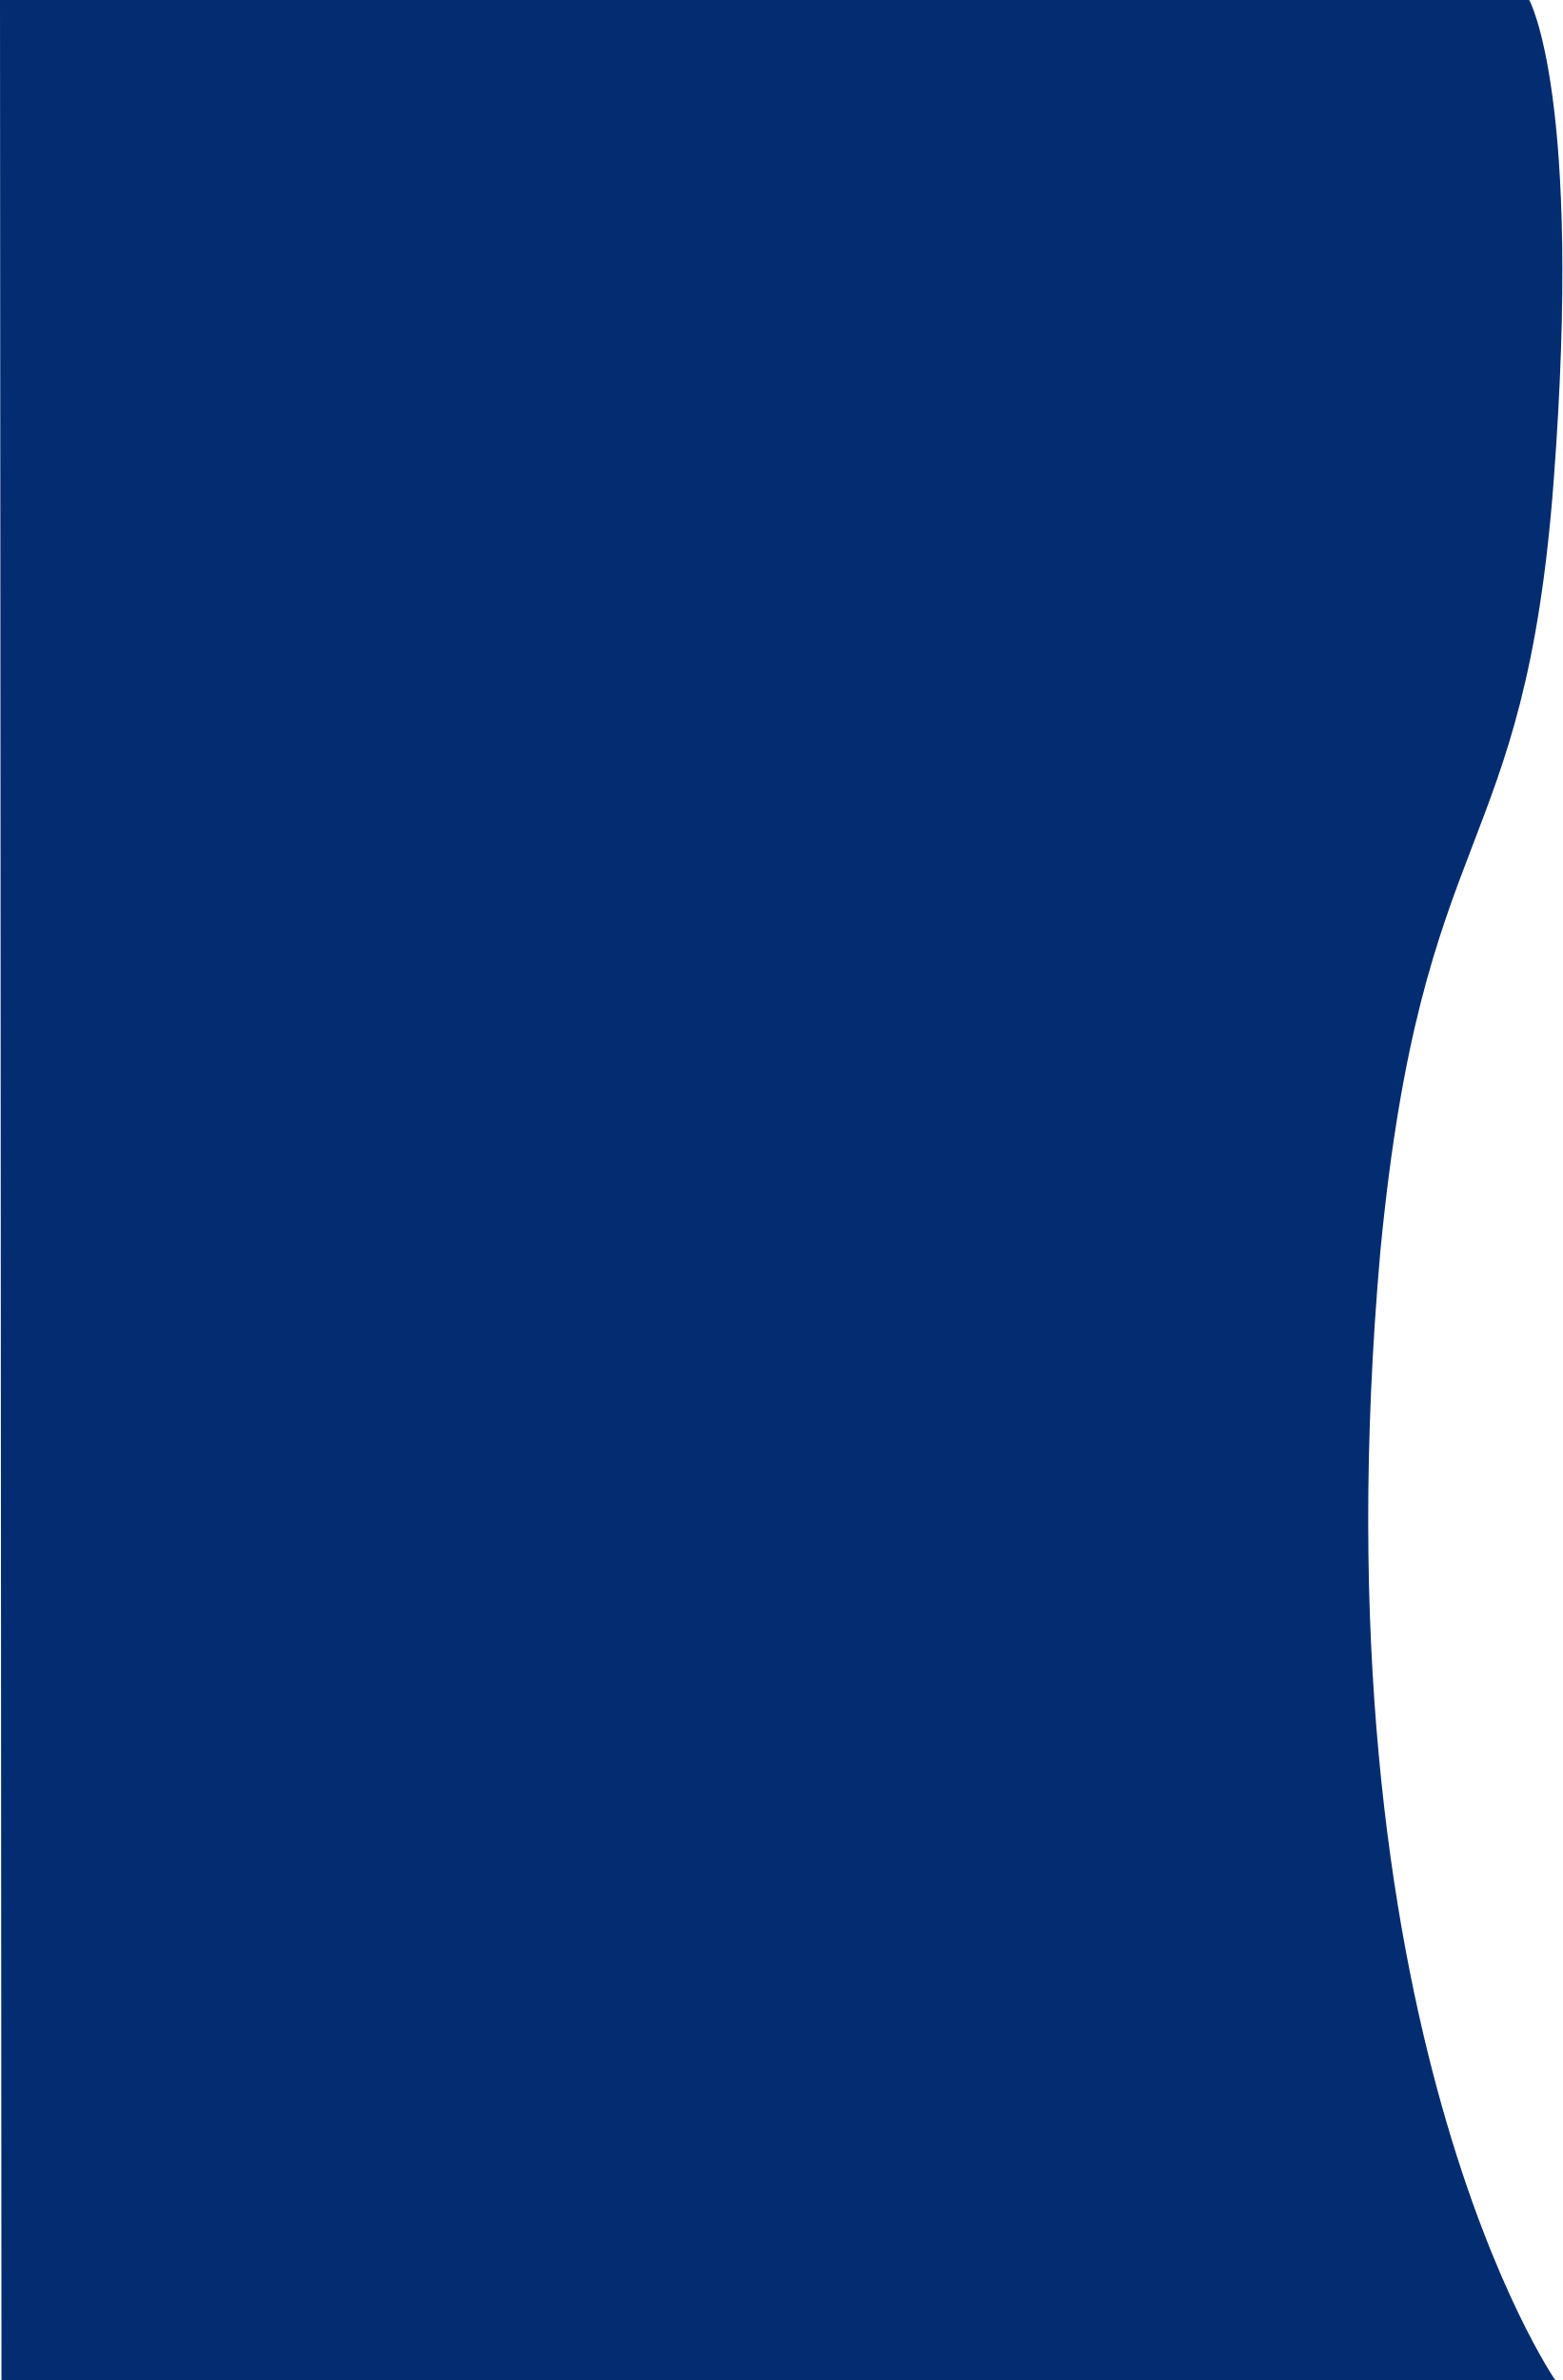
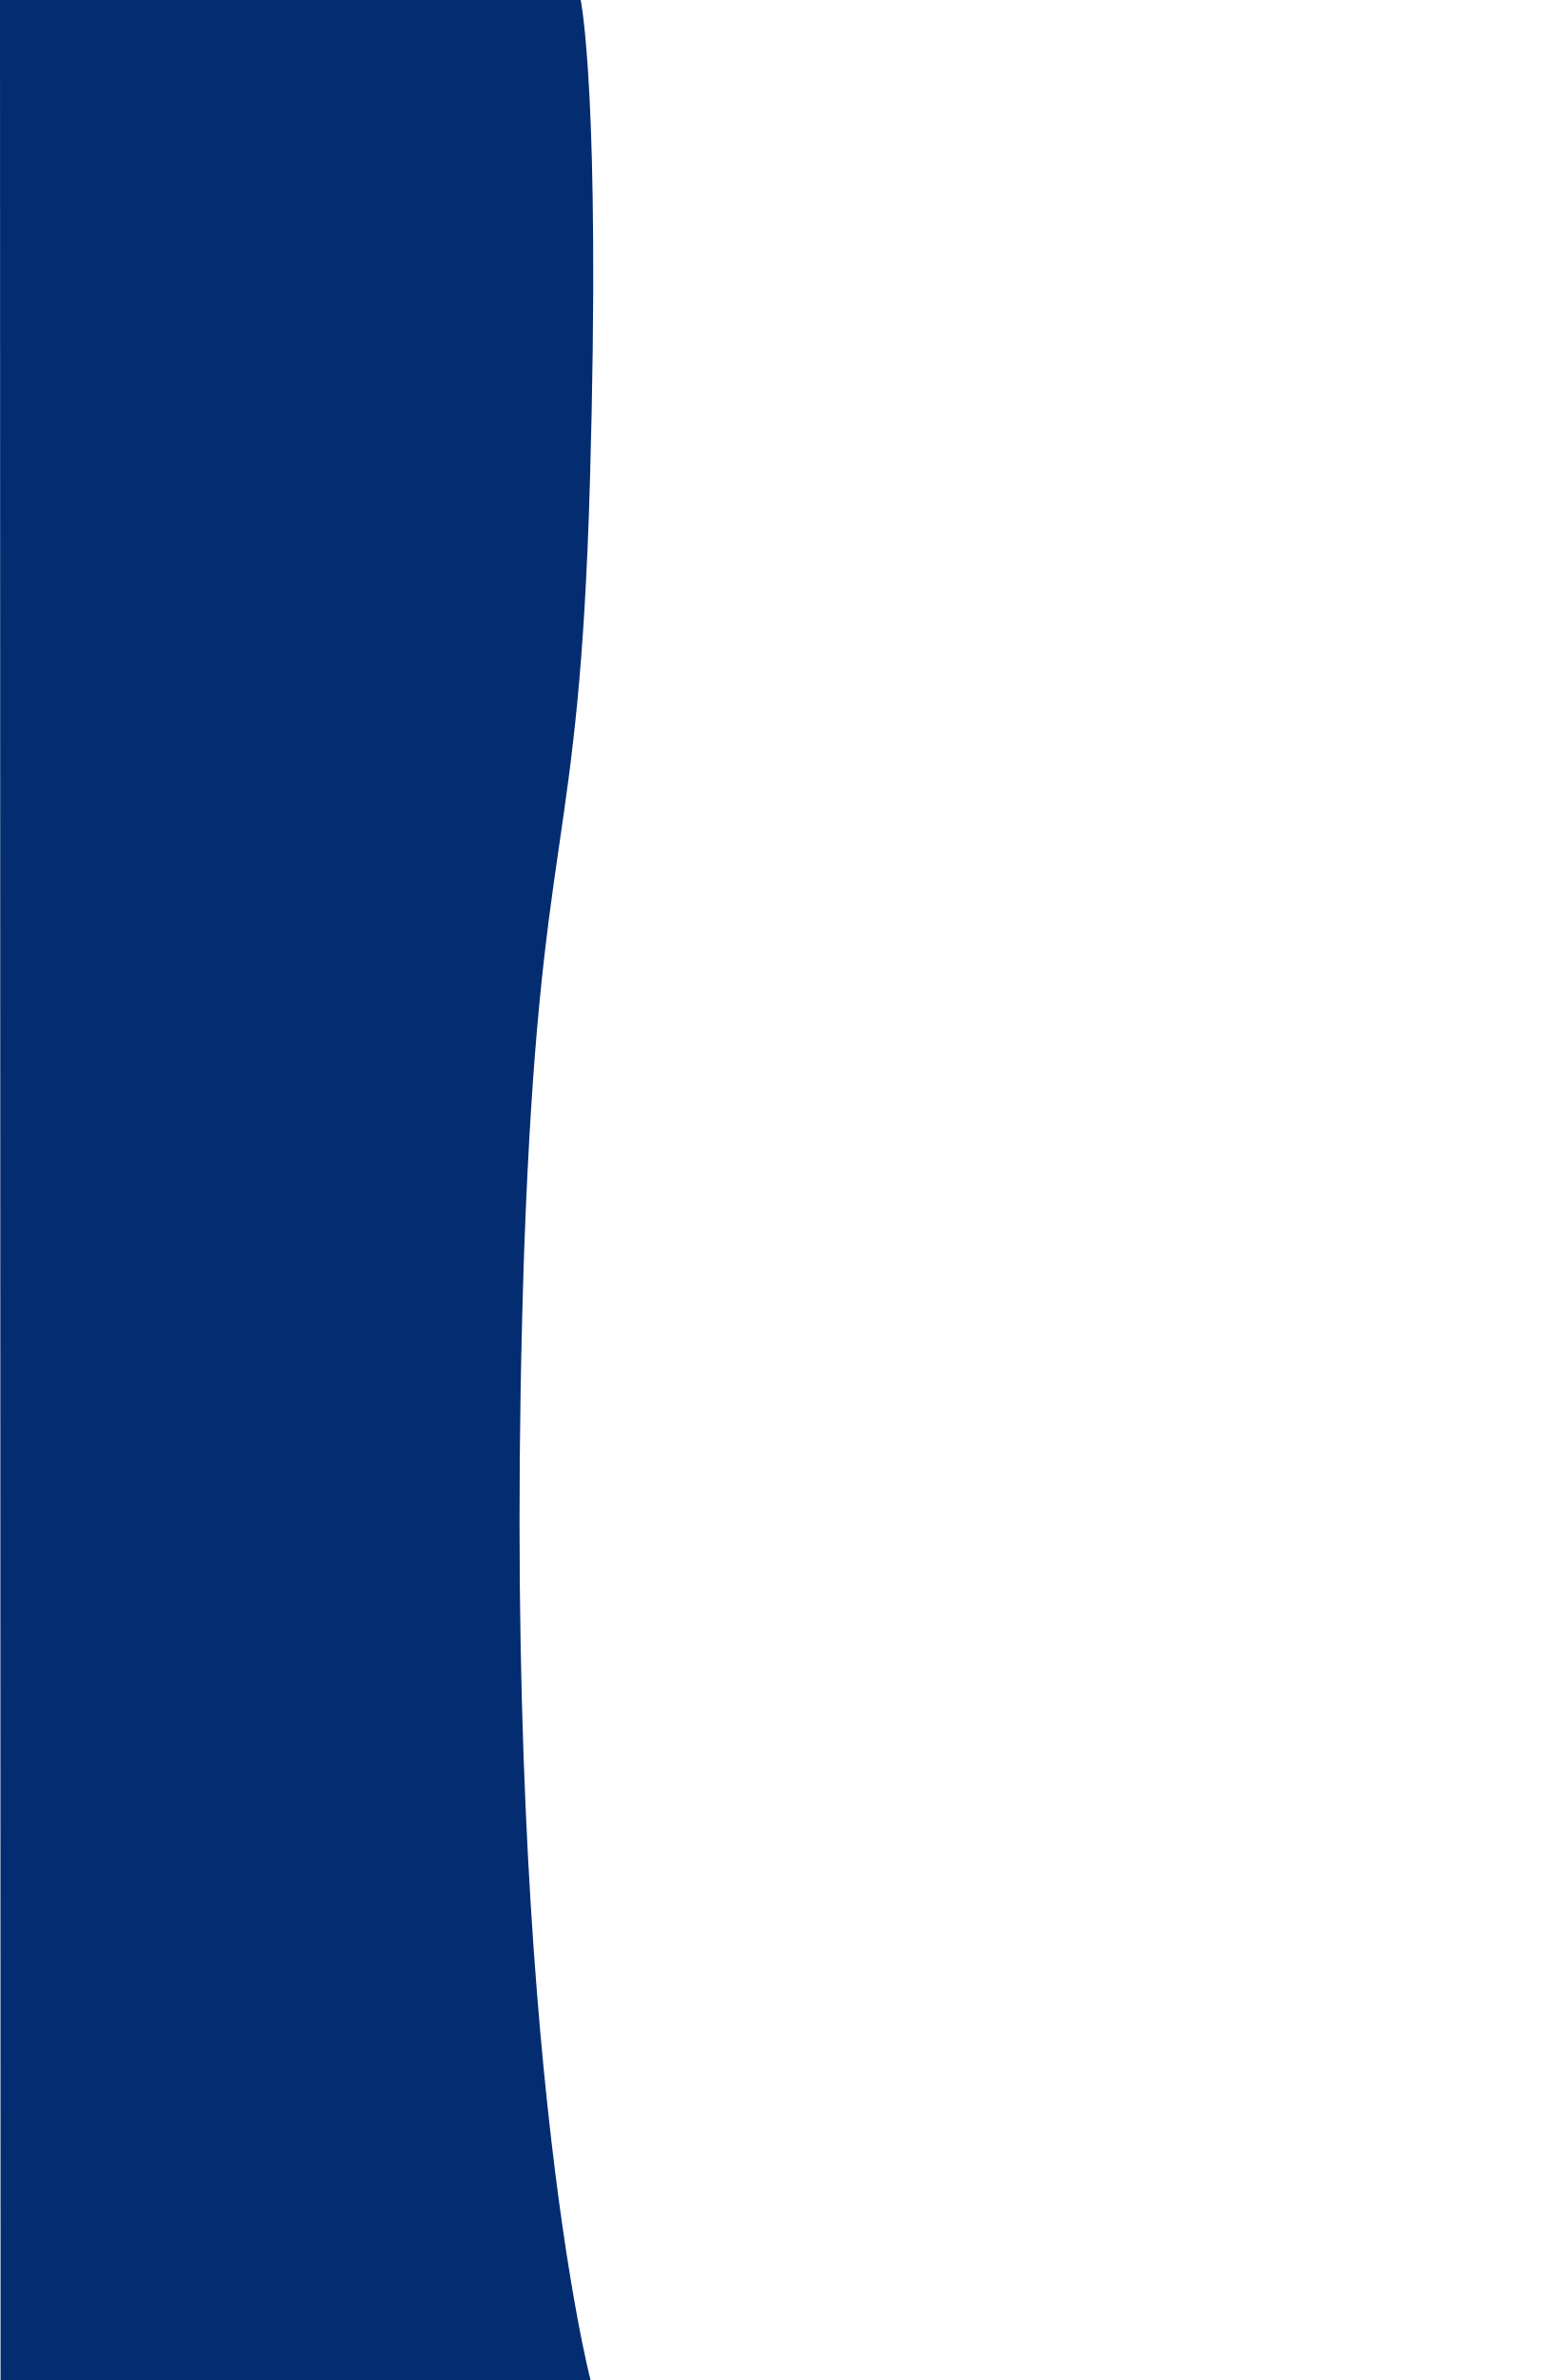
<svg xmlns="http://www.w3.org/2000/svg" width="705.14" height="1074.031">
-   <path d="M6695.479,243s24.2,43.364,11.006,217.219-59.332,151.256-78.209,347.463c-30.9,350.431,78.891,509.348,78.891,509.348H6005.948L6005.283,243Z" transform="translate(-6005.283 -243.003)" fill="#042C71" />
+   <path d="M262.077-.003s9.19 43.364 4.18 217.219-22.53 151.256-29.698 347.463c-11.733 350.431 29.956 509.348 29.956 509.348H.253L0-.003z" fill="#042c71" />
</svg>
